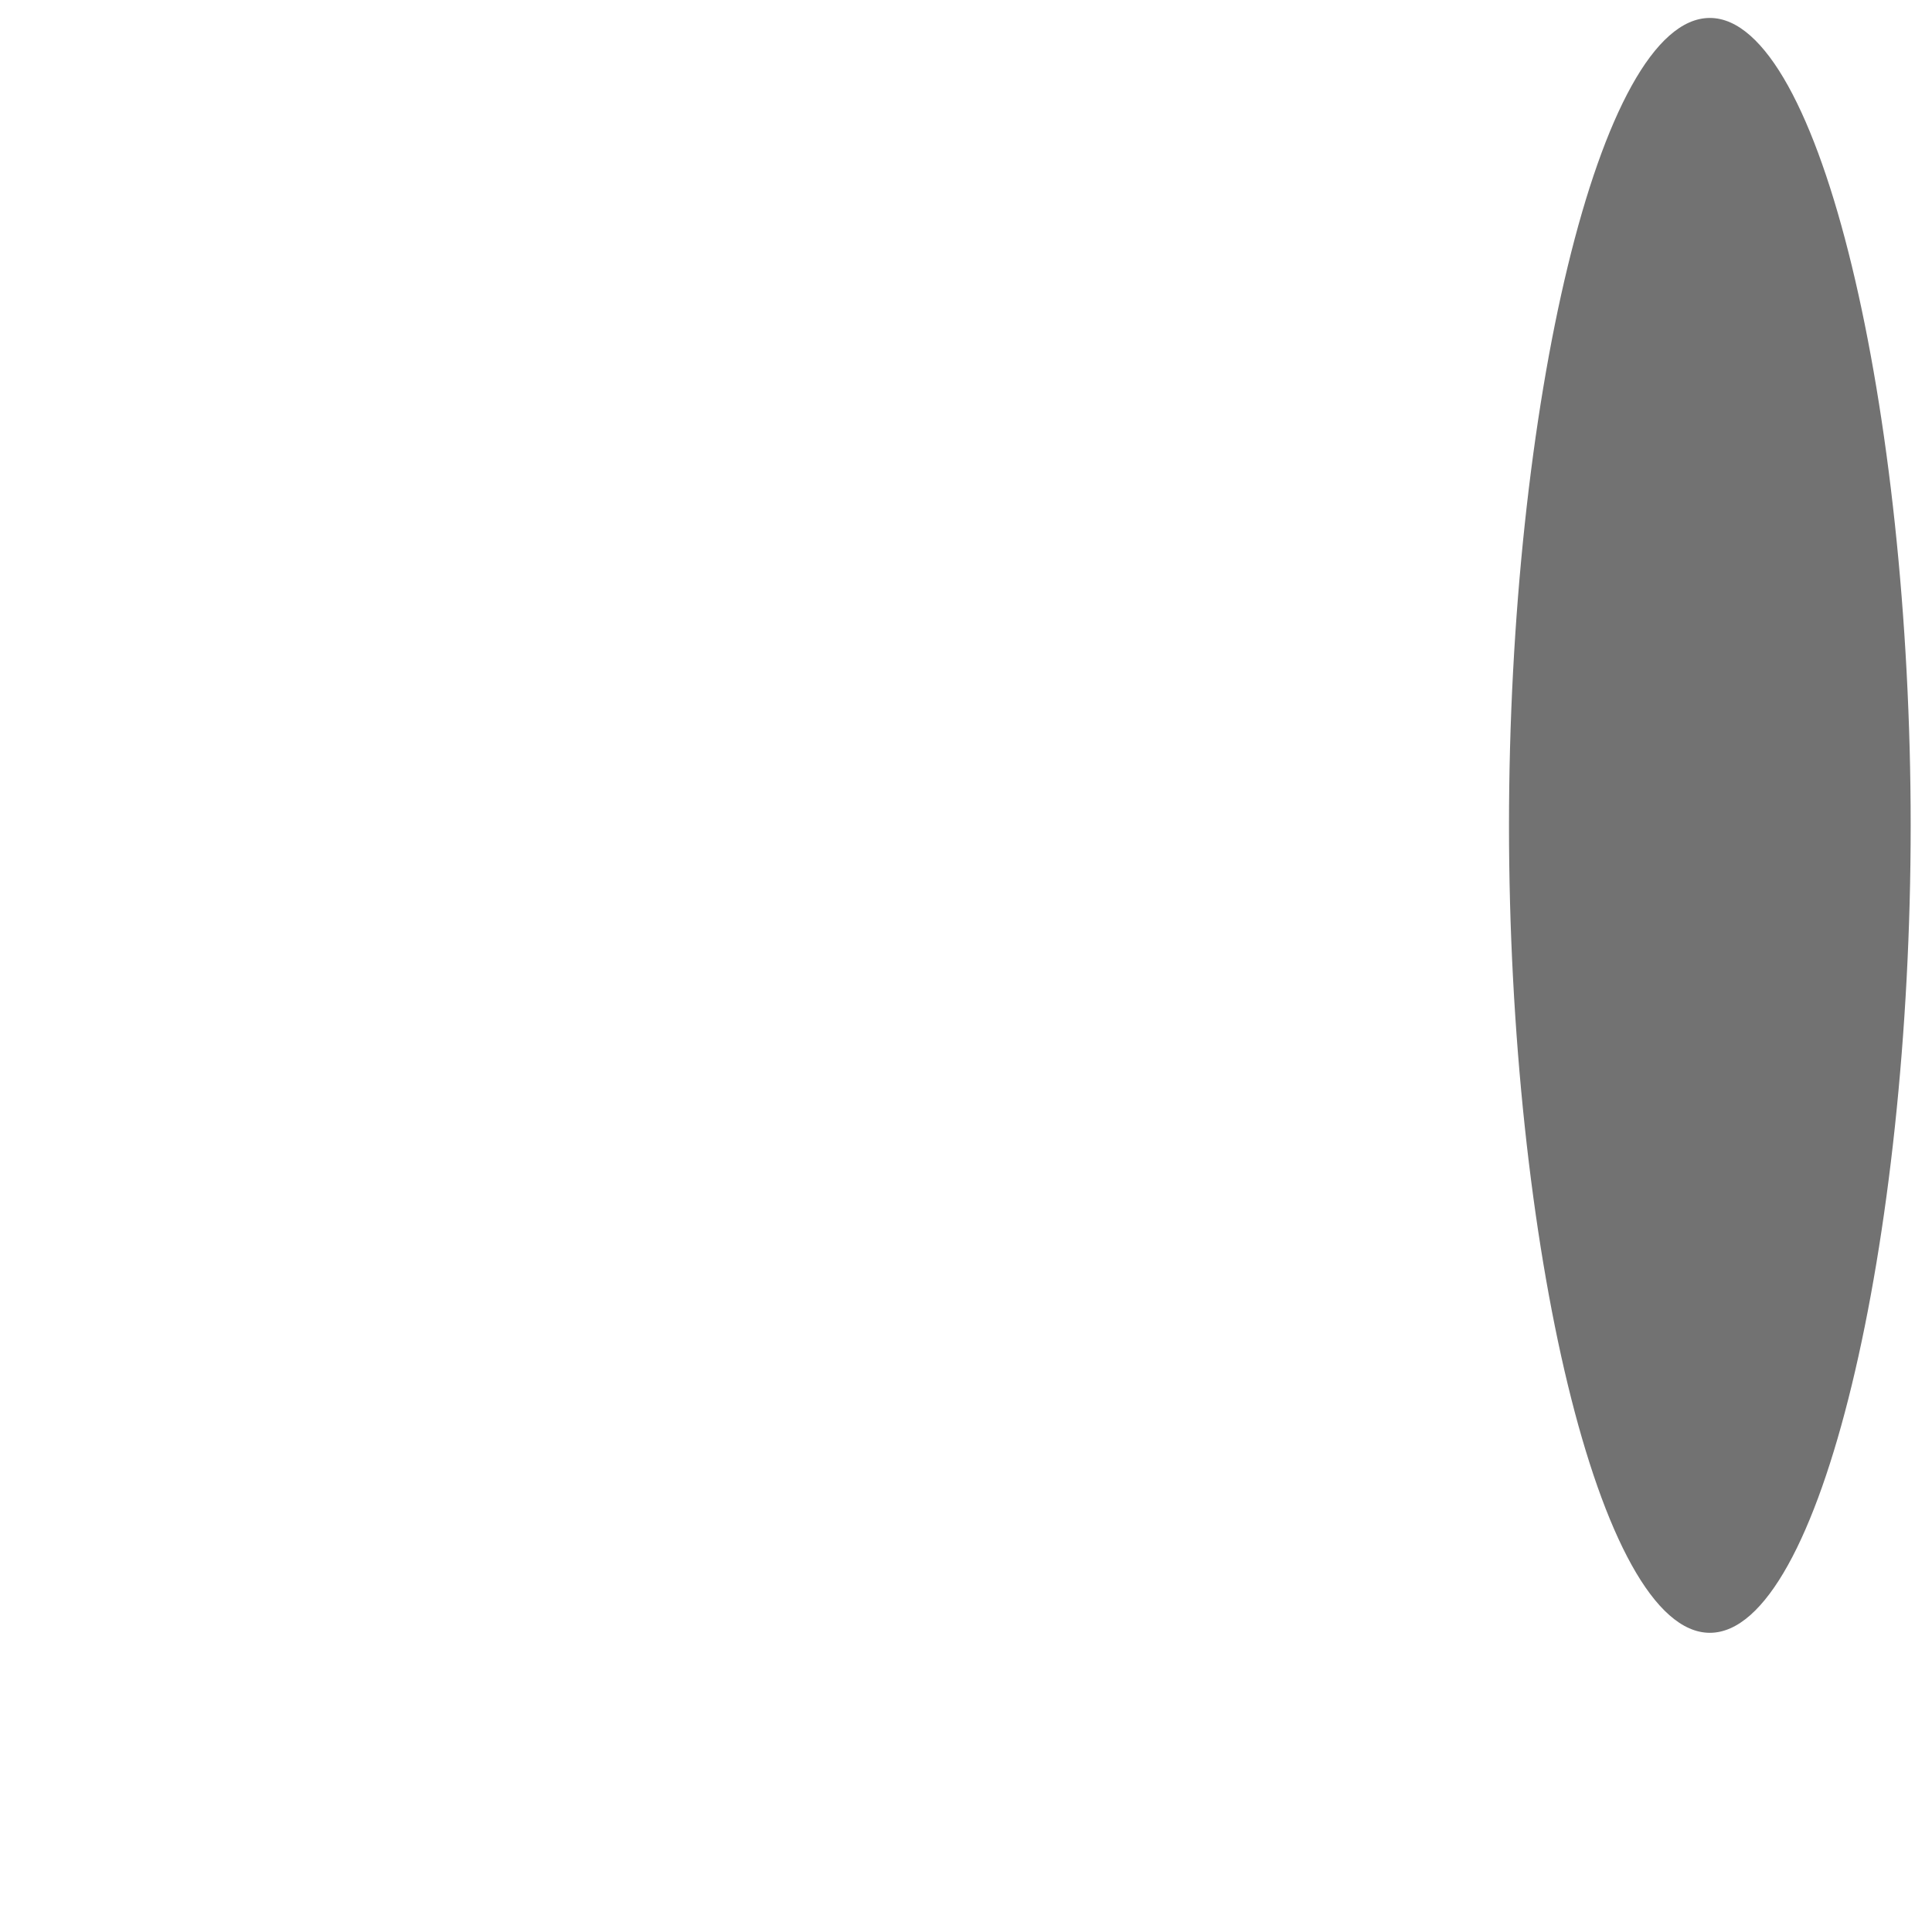
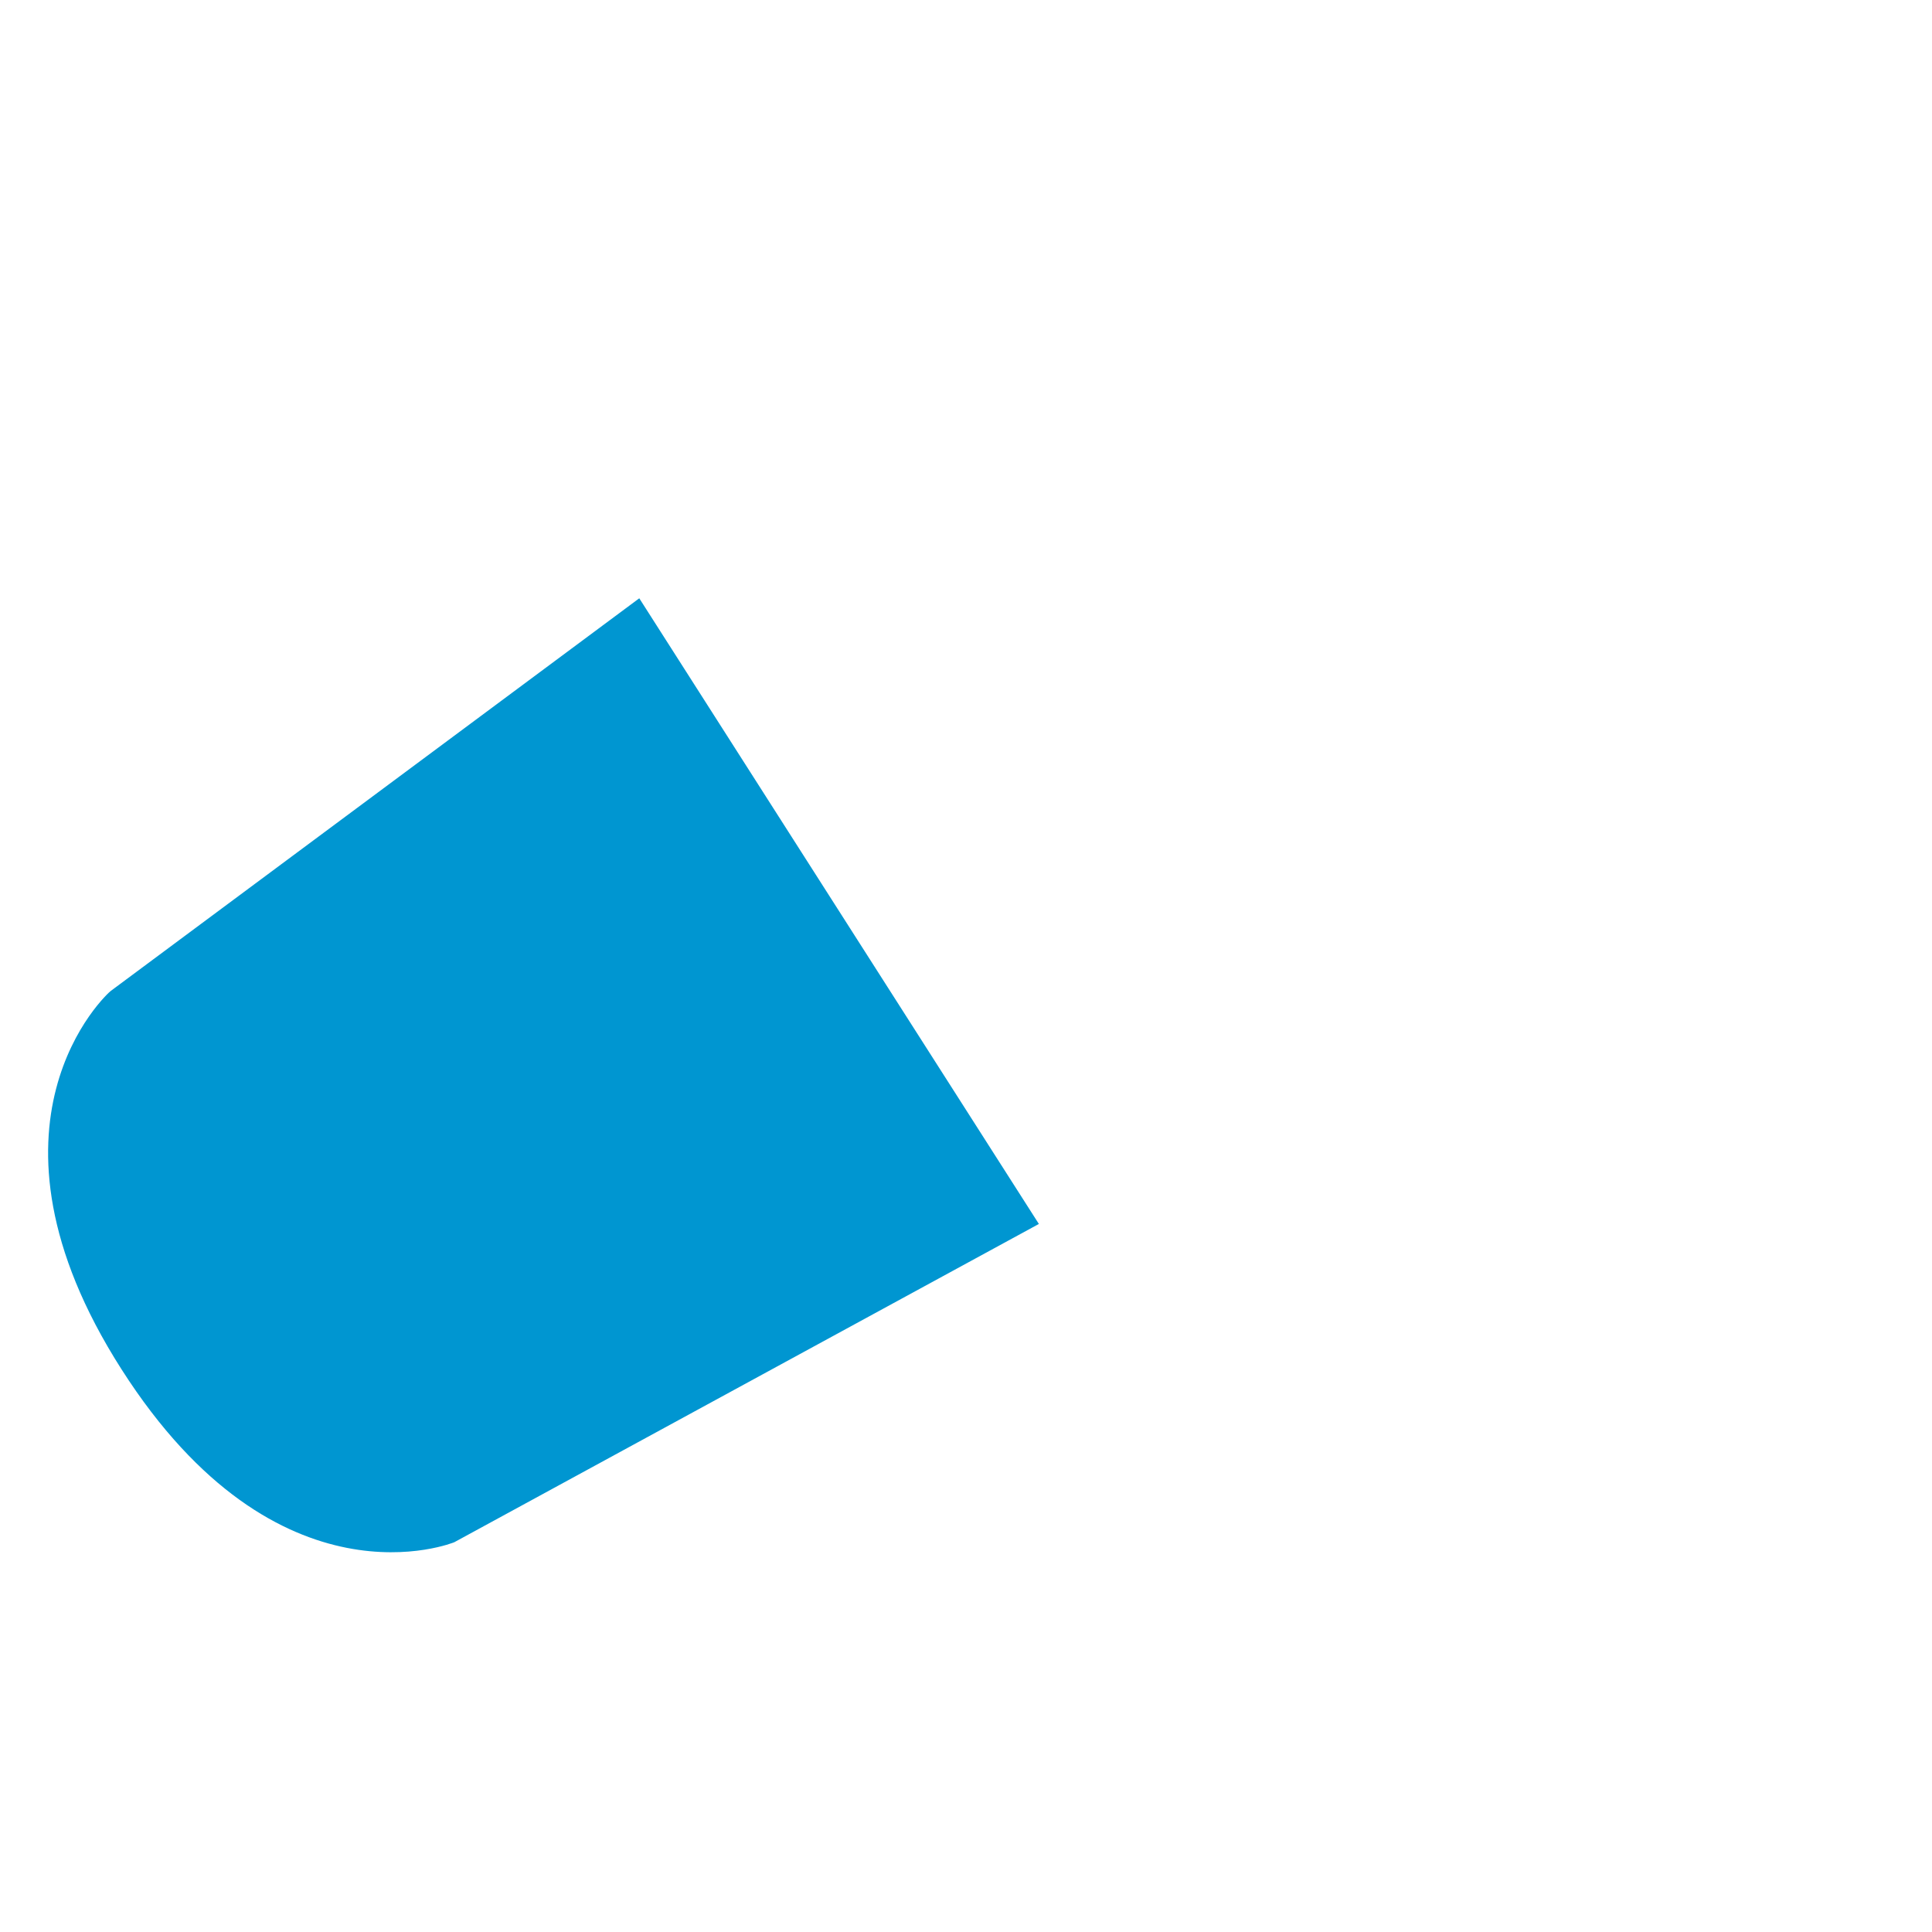
<svg xmlns="http://www.w3.org/2000/svg" version="1.1" x="0px" y="0px" viewBox="0 0 512 512" enable-background="new 0 0 512 512" xml:space="preserve">
  <g id="Layer_4">
-     <path fill="#727272" d="M506.349,218.734c0,110.015-23.83,213.976-53.225,213.976c-29.395,0-53.225-103.962-53.225-213.976   S423.729,4.757,453.124,4.757C482.52,4.757,506.349,108.719,506.349,218.734z" />
+     <path fill="#0096D1" d="M120.402,408.701l154.911-84.34L169.415,158.553L29.384,262.586c-0.903,0.577-38.751,35.207,2.814,100.288   S120.402,408.701,120.402,408.701z" />
  </g>
  <g id="Layer_1">
</g>
</svg>
